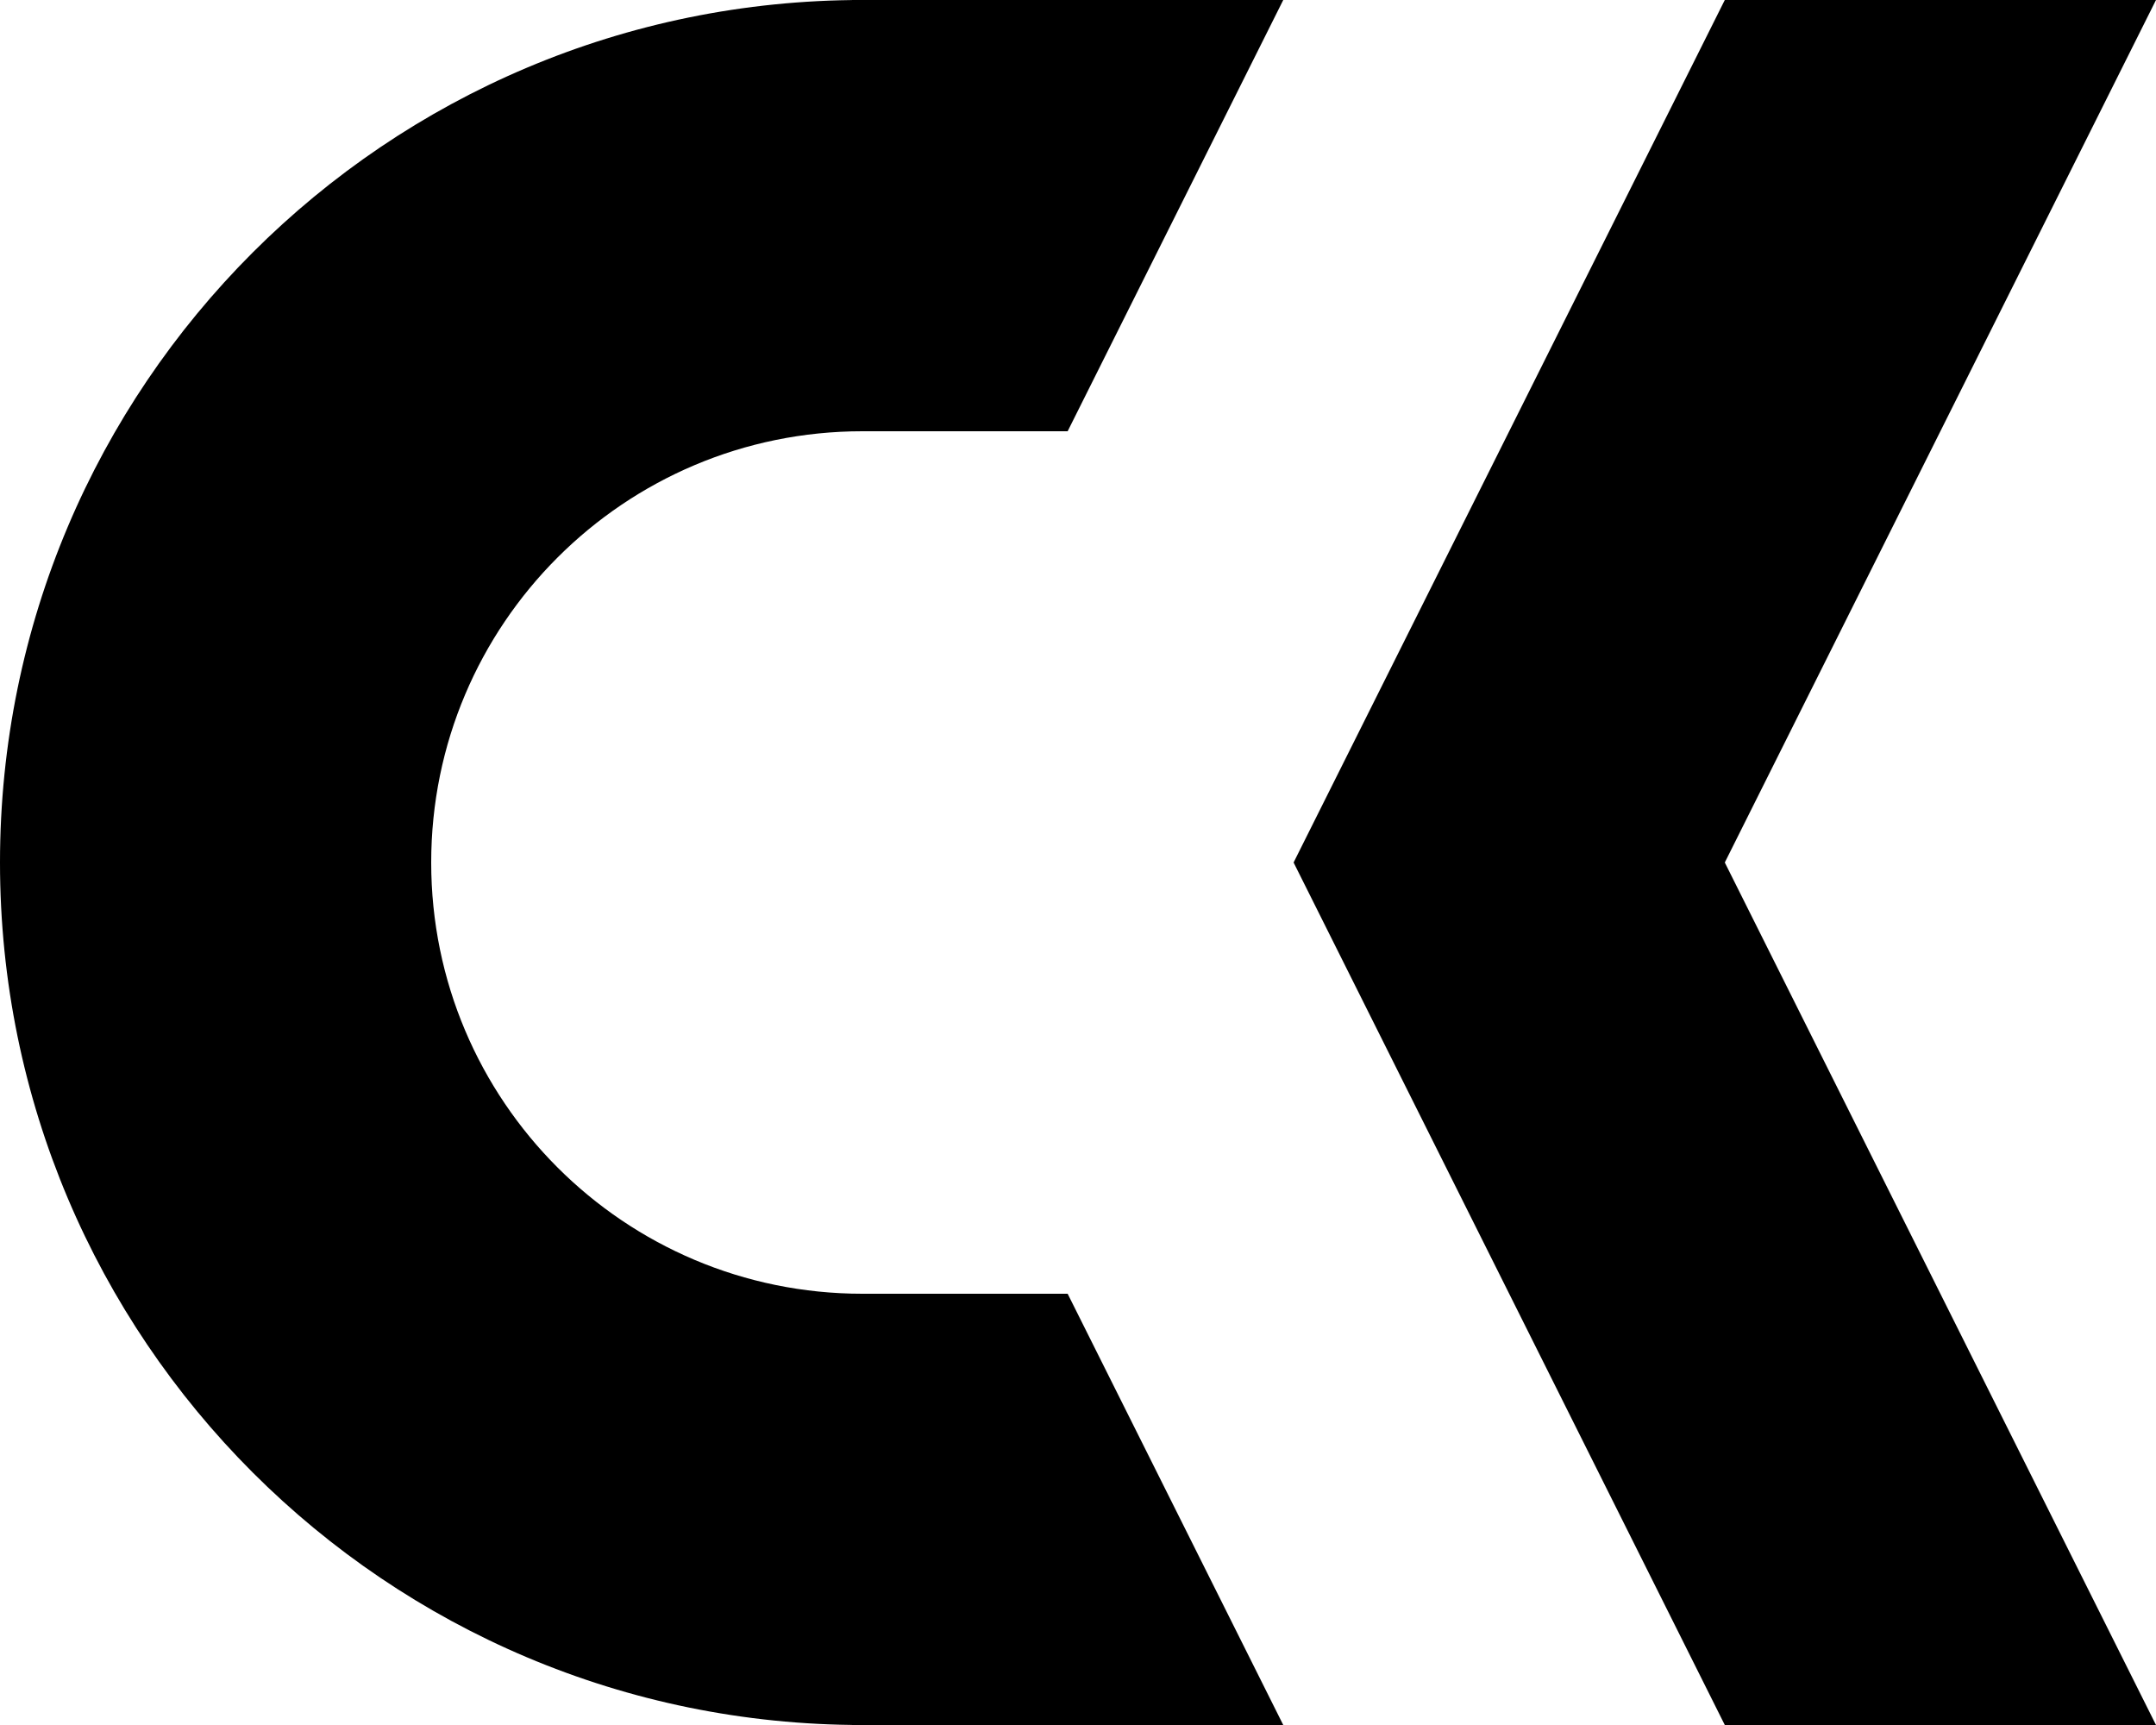
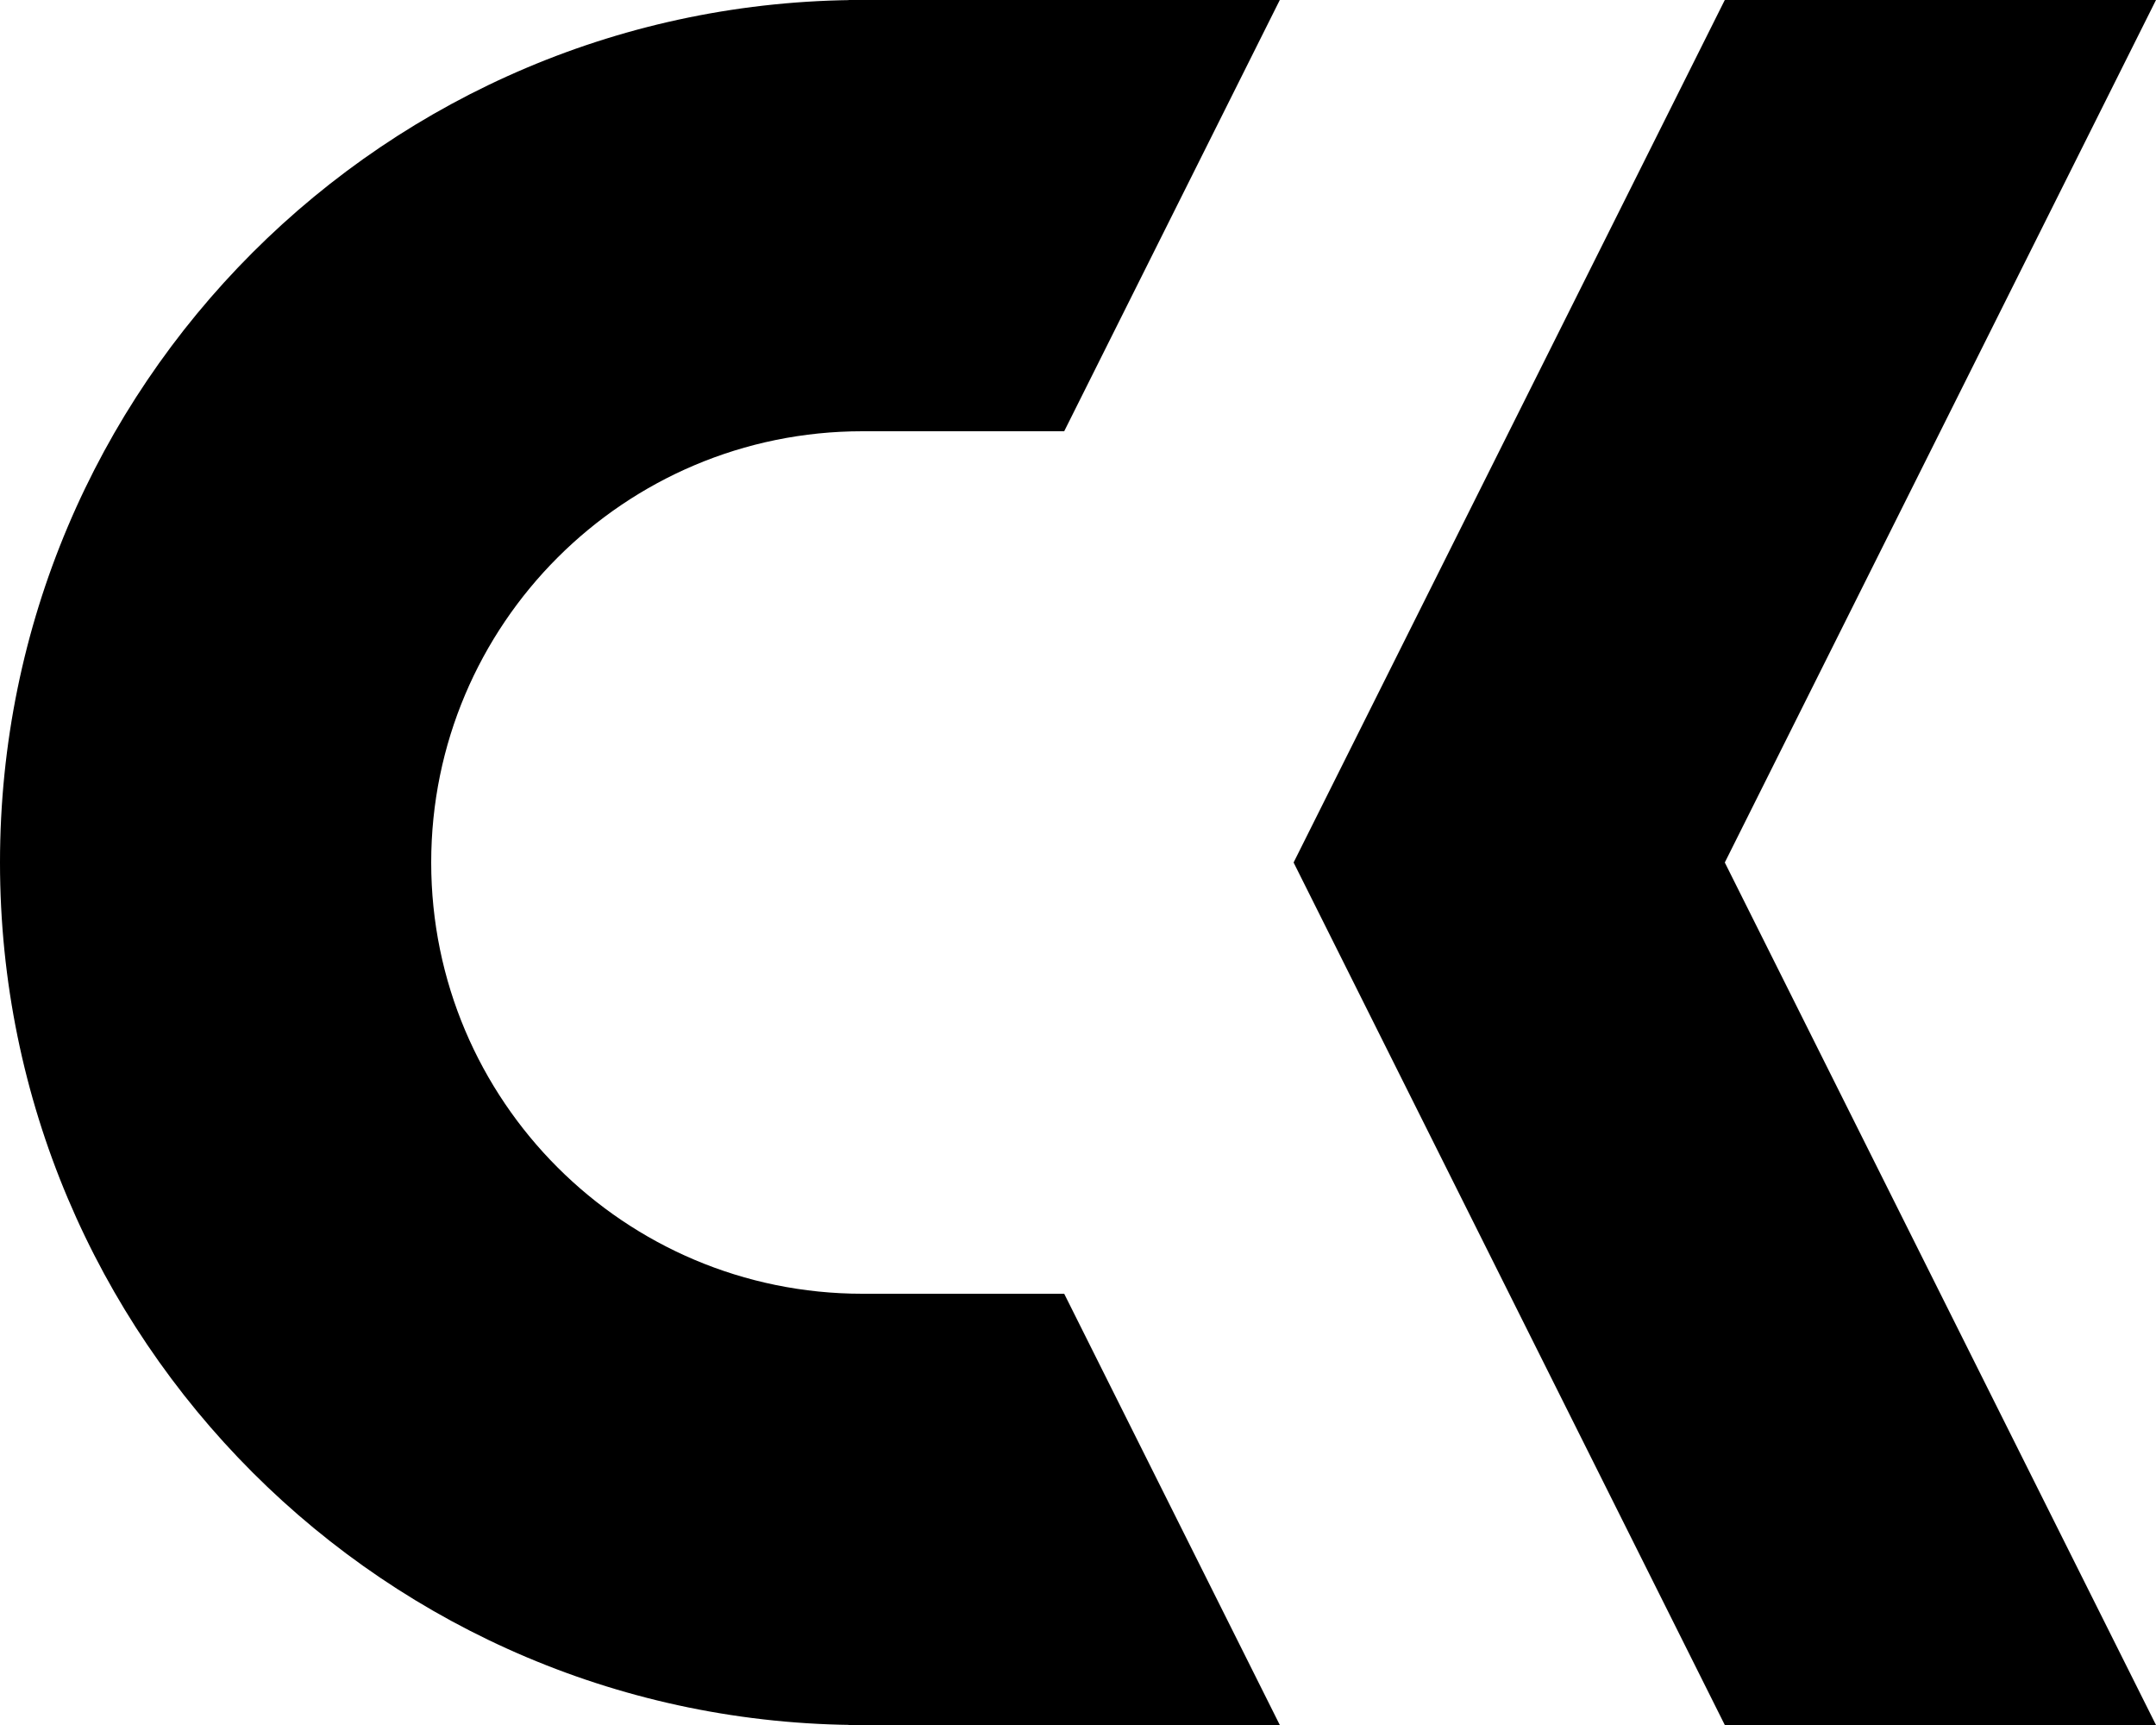
- <svg xmlns="http://www.w3.org/2000/svg" id="bbc3236e-1bc9-4e7d-b5bc-fb92b195da64" data-name="b2772a41-2cf0-4768-b114-7c53bc2148ac" viewBox="0 0 625 500">
-   <path d="M250,375a125,125,0,0,1,0-250V0C111.929,0,0,111.929,0,250S111.929,500,250,500Z" />
-   <polygon points="247 0 372 0 309.5 125 247 125 247 0" />
-   <polygon points="247 500 372 500 309.5 375 247 375 247 500" />
-   <polygon points="500 0 375 250 500 500 625 500 500 250 625 0 500 0" />
+ <svg xmlns="http://www.w3.org/2000/svg" version="1.2" baseProfile="tiny" id="b2772a41-2cf0-4768-b114-7c53bc2148ac" x="0px" y="0px" viewBox="0 0 625 500" xml:space="preserve">
+   <path d="M250,375c-69,0-125-56-125-125s56-125,125-125V0C111.9,0,0,111.9,0,250s111.9,250,250,250V375z" />
+   <polygon points="246,0 371,0 308.5,125 246,125 " />
+   <polygon points="246,500 371,500 308.5,375 246,375 " />
+   <polygon points="500,0 375,250 500,500 625,500 500,250 625,0 " />
</svg>
